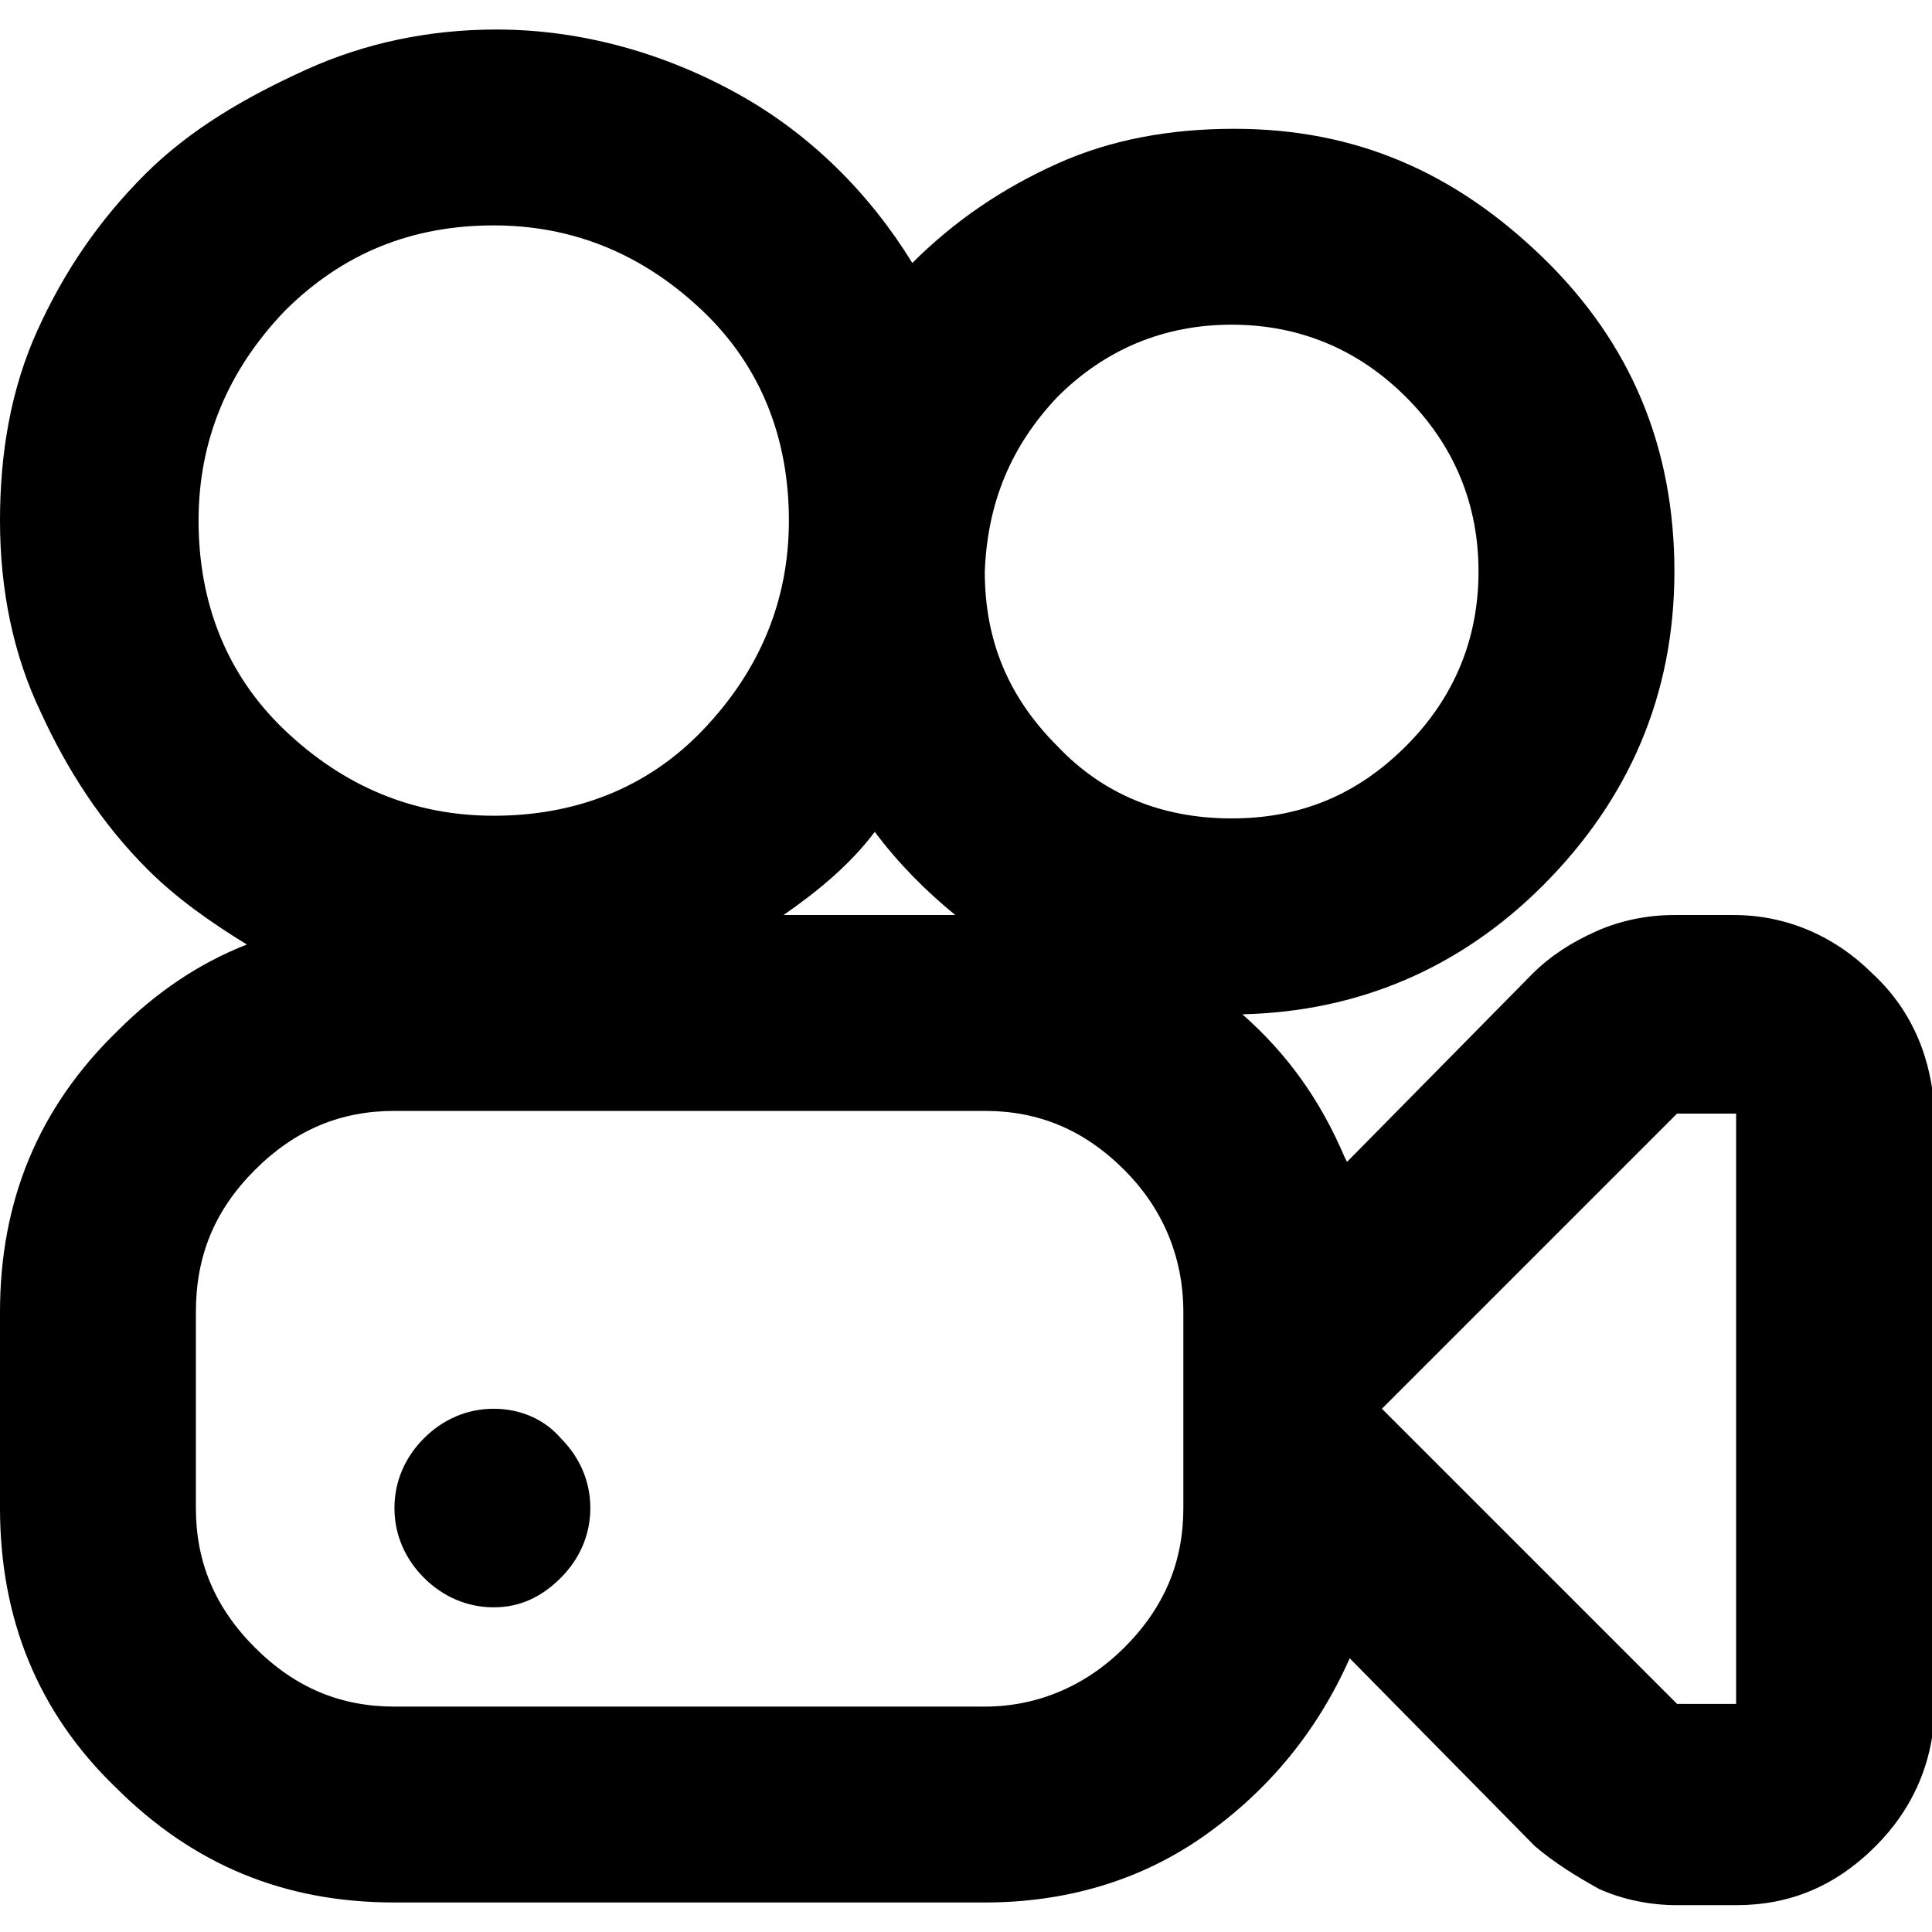
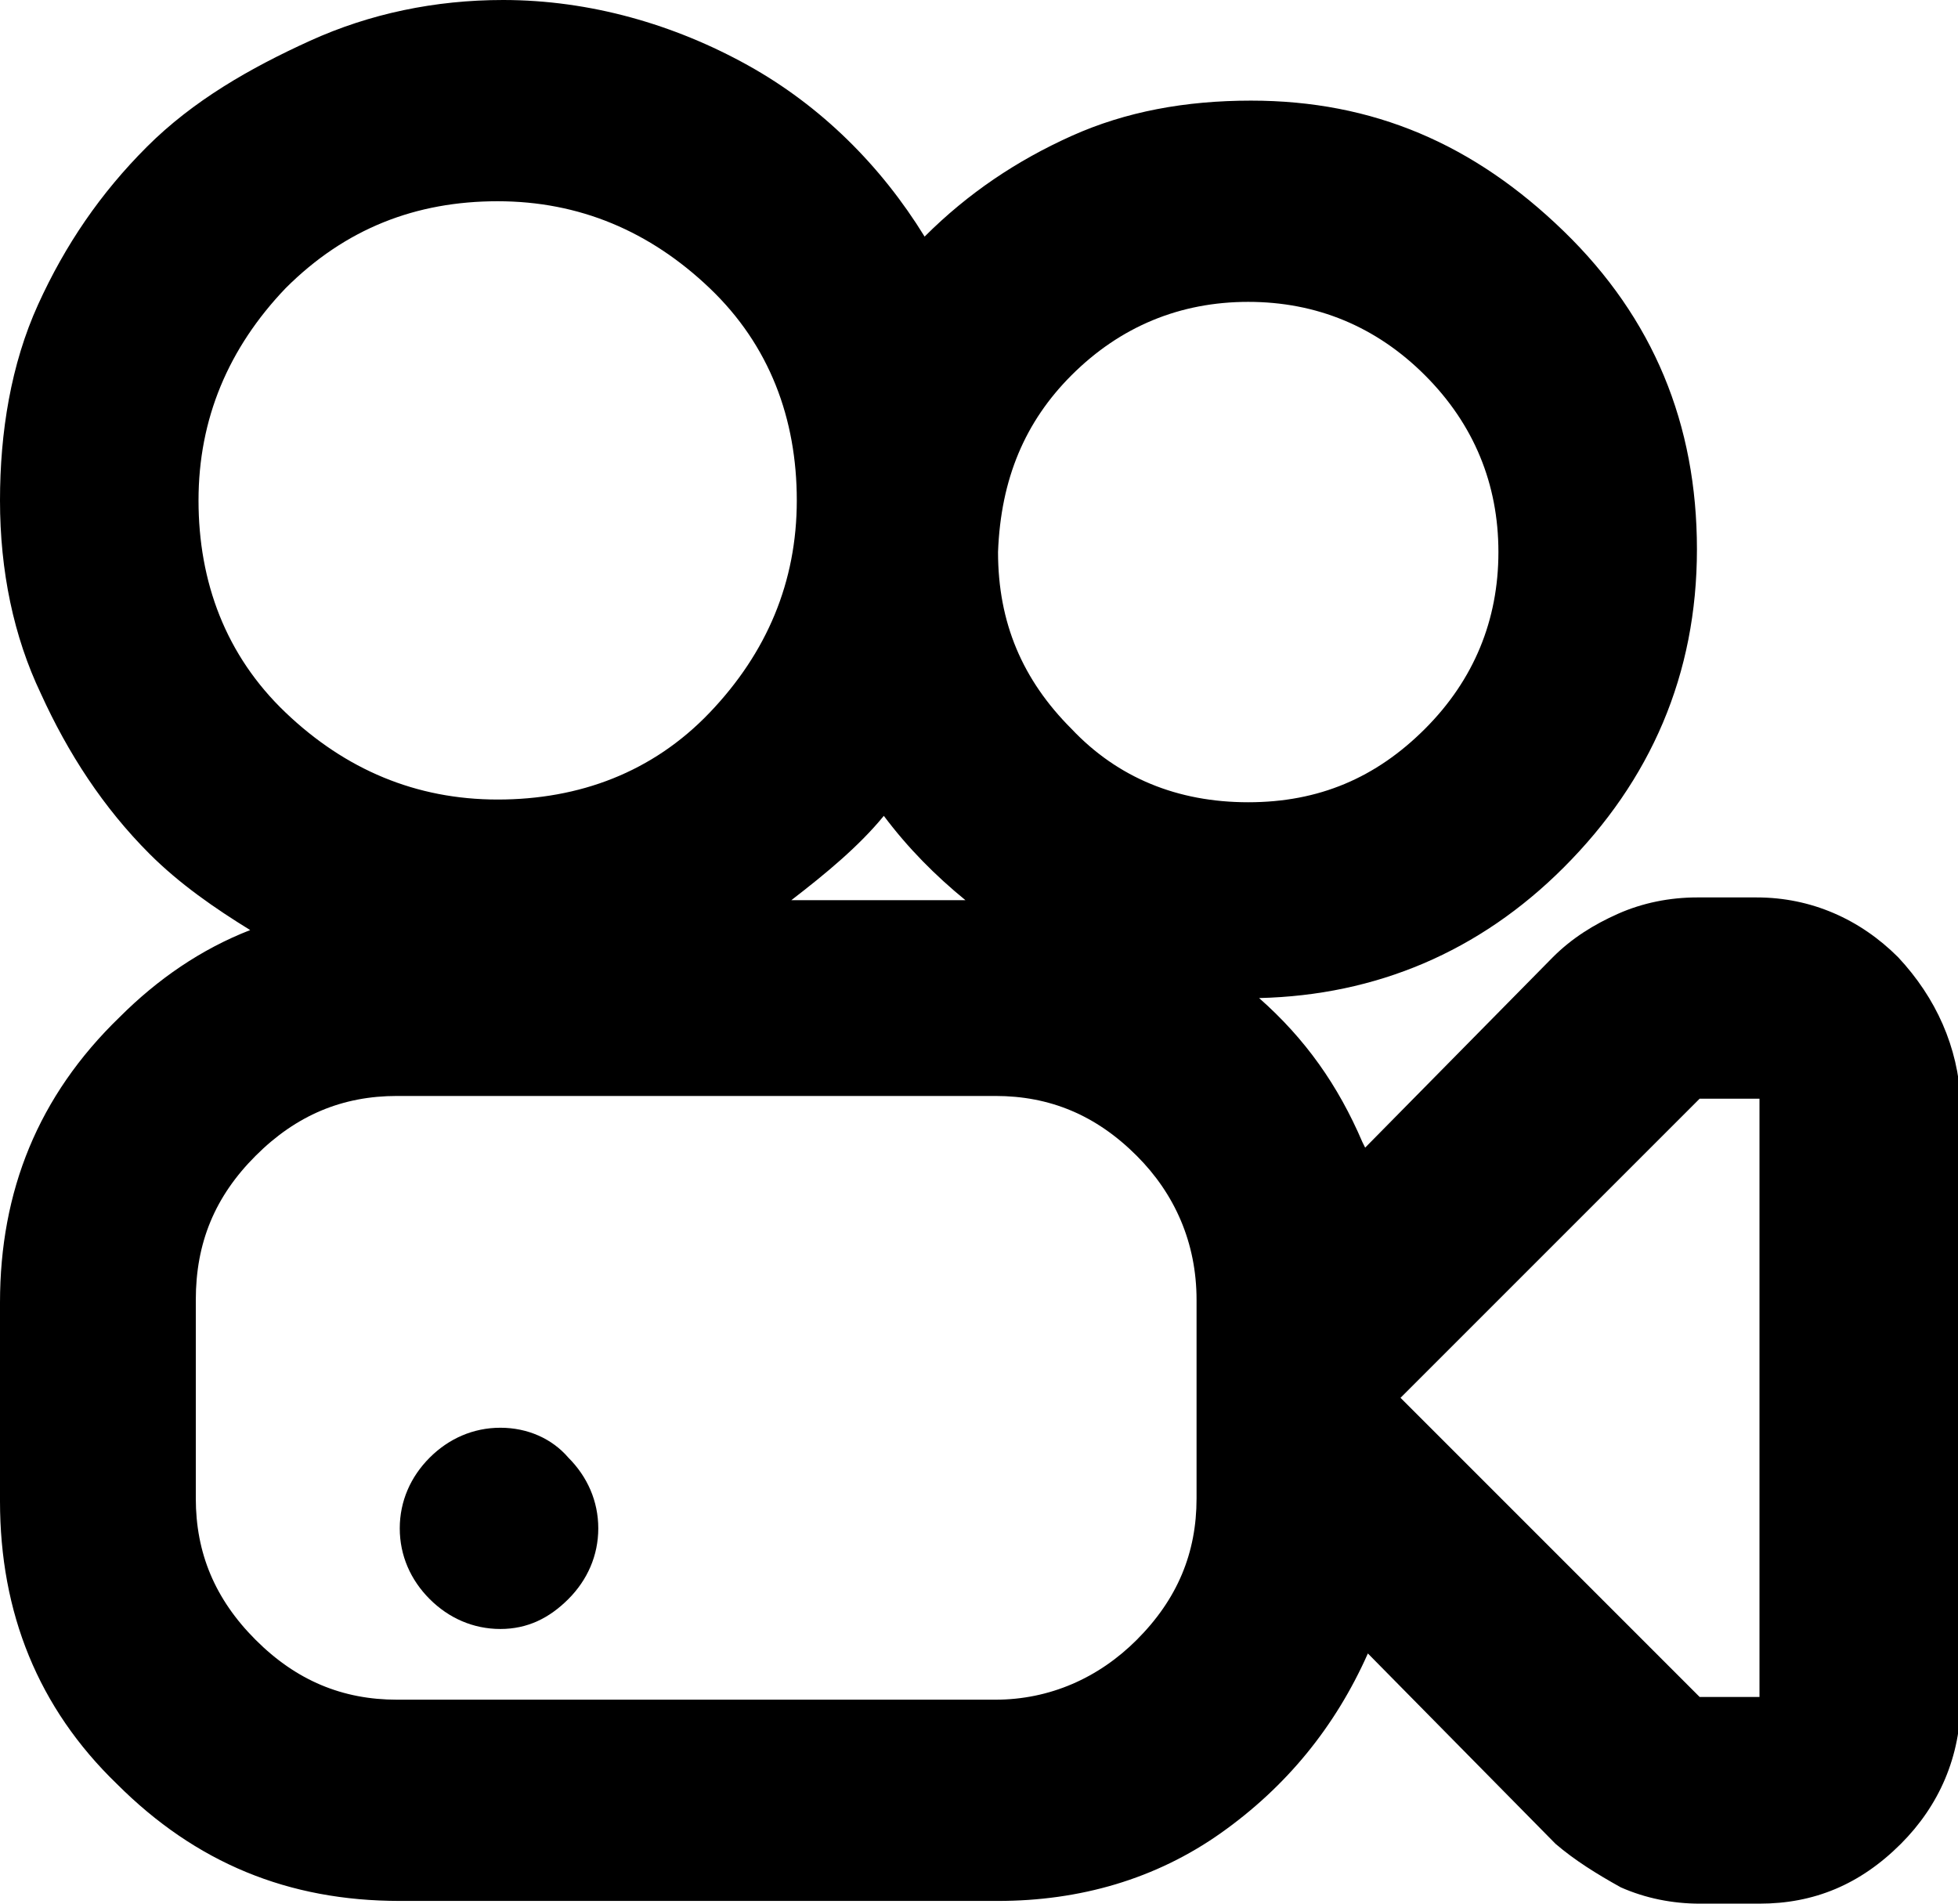
- <svg xmlns="http://www.w3.org/2000/svg" class="image -svg" width="72" height="72">
-   <path d="M18.4 52.5c-1 0-1.9.4-2.6 1.1s-1.1 1.6-1.1 2.6.4 1.9 1.1 2.6 1.6 1.1 2.6 1.1 1.8-.4 2.5-1.1 1.1-1.6 1.1-2.6-.4-1.9-1.1-2.6c-.6-.7-1.5-1.1-2.5-1.1z" />
-   <path d="M69.8 36.3c-1.4-1.4-3.2-2.2-5.2-2.2h-2.2c-1 0-2 .2-2.9.6s-1.7.9-2.4 1.6l-6.9 7-.1-.2c-.9-2.1-2.1-3.8-3.8-5.3 4.3-.1 8.1-1.7 11.2-4.8 3.2-3.2 4.9-7.1 4.9-11.7s-1.6-8.5-4.9-11.7-7-4.8-11.5-4.8c-2.4 0-4.6.4-6.6 1.3S35.6 8.2 34 9.8c-1.6-2.6-3.8-4.8-6.5-6.3s-5.8-2.4-9-2.4c-2.5 0-4.9.5-7.1 1.5s-4.3 2.2-6 3.9-3 3.6-4 5.8S0 16.9 0 19.4c0 2.6.5 5 1.5 7.1 1 2.2 2.3 4.2 4 5.9 1.1 1.1 2.4 2 3.7 2.8-1.8.7-3.4 1.8-4.8 3.2-3 2.9-4.4 6.4-4.4 10.5v7.3c0 4.1 1.4 7.6 4.3 10.4 2.9 2.9 6.3 4.3 10.4 4.3h22c3 0 5.8-.8 8.2-2.5s4.2-3.9 5.4-6.6l6.9 7c.7.6 1.5 1.1 2.4 1.6.9.4 1.9.6 2.9.6h2.2c2 0 3.7-.7 5.2-2.2 1.4-1.4 2.2-3.2 2.2-5.3v-22c-.1-2-.8-3.8-2.3-5.2zM39.4 14.8c1.8-1.8 4-2.7 6.5-2.7s4.7.9 6.5 2.7 2.7 4 2.7 6.5-.9 4.7-2.7 6.5-3.9 2.7-6.5 2.7-4.8-.9-6.5-2.7c-1.8-1.8-2.7-3.9-2.7-6.5.1-2.6 1-4.7 2.7-6.5zM32.6 31c.9 1.2 1.9 2.2 3 3.1h-6.4c1.3-.9 2.5-1.9 3.4-3.1zm-22-19.4c2.2-2.2 4.8-3.2 7.8-3.2s5.6 1.1 7.8 3.2 3.2 4.8 3.2 7.8-1.1 5.6-3.2 7.8-4.8 3.2-7.8 3.2-5.6-1.1-7.8-3.2-3.2-4.8-3.2-7.8 1.1-5.6 3.2-7.8zm33.5 44.6c0 2-.7 3.7-2.2 5.2-1.4 1.4-3.2 2.2-5.2 2.2h-22c-2 0-3.7-.7-5.2-2.2s-2.2-3.2-2.2-5.2v-7.3c0-2.1.7-3.8 2.2-5.3s3.2-2.2 5.2-2.2h22c2 0 3.7.7 5.2 2.2 1.4 1.4 2.2 3.2 2.2 5.3zm20.6 7.3h-2.2l-11-11 11-11h2.2z" />
+ <svg xmlns="http://www.w3.org/2000/svg" width="72" height="70" class="c-media__svg" fill="currentColor" enable-background="new 0 0 72 70" viewBox="0 0 72 70">
+   <path d="m18.4 52.5c-1 0-1.9.4-2.6 1.1s-1.1 1.6-1.1 2.6.4 1.9 1.1 2.6 1.6 1.1 2.6 1.1 1.8-.4 2.5-1.1 1.1-1.6 1.1-2.6-.4-1.9-1.1-2.6c-.6-.7-1.5-1.1-2.5-1.1z" />
+   <path d="m69.8 35.2c-1.4-1.4-3.2-2.2-5.2-2.2h-2.2c-1 0-2 .2-2.9.6s-1.7.9-2.4 1.6l-6.9 7-.1-.2c-.9-2.1-2.1-3.8-3.8-5.3 4.3-.1 8.1-1.7 11.2-4.8 3.2-3.2 4.9-7.1 4.9-11.7s-1.6-8.5-4.9-11.7-7-4.8-11.5-4.8c-2.4 0-4.6.4-6.6 1.3s-3.8 2.1-5.4 3.7c-1.6-2.6-3.8-4.8-6.5-6.3s-5.8-2.4-9-2.4c-2.5 0-4.9.5-7.1 1.5s-4.3 2.2-6 3.9-3 3.6-4 5.8-1.4 4.7-1.4 7.2c0 2.6.5 5 1.5 7.1 1 2.2 2.3 4.2 4 5.9 1.1 1.1 2.4 2 3.7 2.8-1.8.7-3.4 1.8-4.8 3.2-3 2.9-4.4 6.4-4.4 10.5v7.3c0 4.1 1.4 7.6 4.3 10.4 2.9 2.9 6.3 4.3 10.4 4.3h22c3 0 5.8-.8 8.2-2.5s4.2-3.9 5.4-6.6l6.9 7c.7.6 1.5 1.1 2.4 1.6.9.4 1.9.6 2.9.6h2.2c2 0 3.7-.7 5.2-2.2 1.4-1.4 2.2-3.2 2.2-5.3v-22c-.1-2-.9-3.8-2.3-5.3zm-30.4-21.4c1.8-1.8 4-2.7 6.5-2.7s4.7.9 6.5 2.7 2.7 4 2.7 6.5-.9 4.7-2.7 6.5-3.9 2.7-6.5 2.7-4.8-.9-6.5-2.7c-1.8-1.8-2.7-3.9-2.7-6.5.1-2.7 1-4.8 2.7-6.5zm-6.9 16.2c.9 1.2 1.9 2.2 3 3.1h-6.4c1.3-1 2.5-2 3.4-3.1zm-22-19.4c2.2-2.2 4.8-3.2 7.8-3.2s5.6 1.1 7.8 3.2 3.2 4.8 3.2 7.8-1.1 5.6-3.2 7.8-4.8 3.2-7.8 3.2-5.6-1.1-7.8-3.2-3.2-4.8-3.2-7.8 1.1-5.6 3.2-7.8zm33.5 44.5c0 2-.7 3.7-2.2 5.2-1.4 1.4-3.2 2.2-5.2 2.2h-22c-2 0-3.7-.7-5.2-2.2s-2.2-3.2-2.2-5.2v-7.3c0-2.1.7-3.8 2.2-5.3s3.2-2.2 5.2-2.2h22c2 0 3.7.7 5.2 2.2 1.4 1.4 2.2 3.2 2.2 5.3zm20.7 7.3h-2.2l-11-11 11-11h2.2z" />
</svg>
